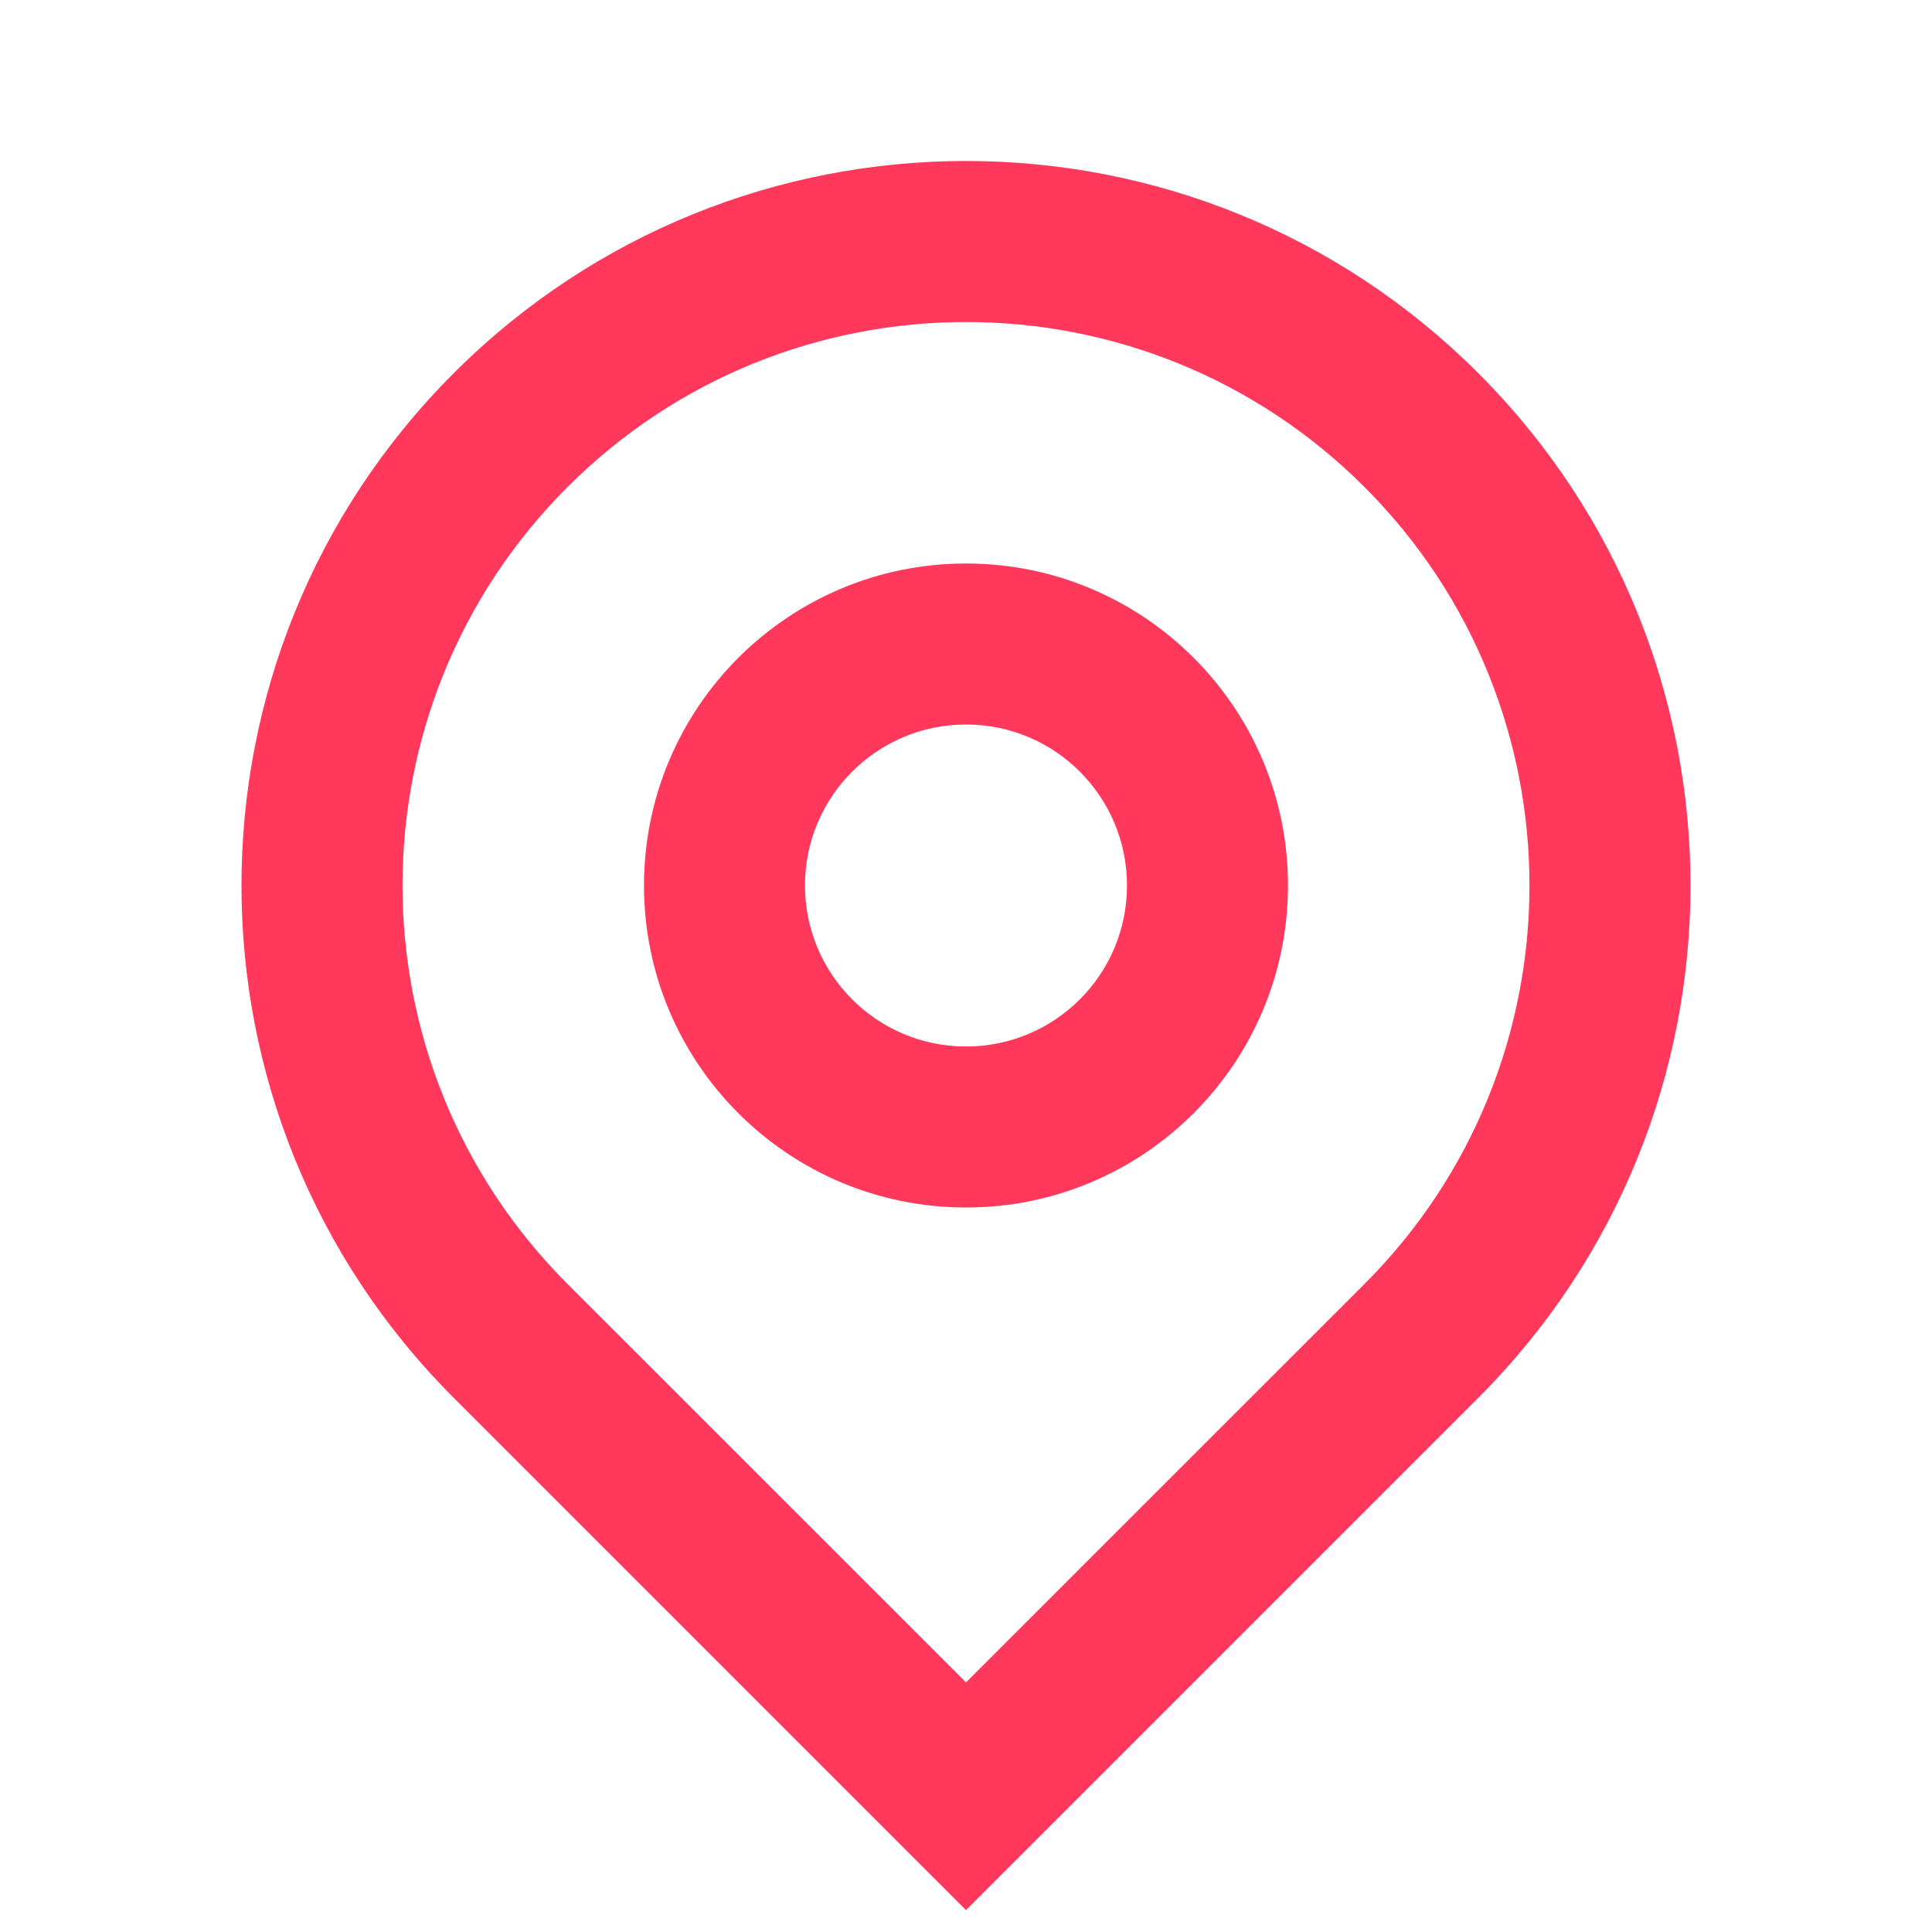
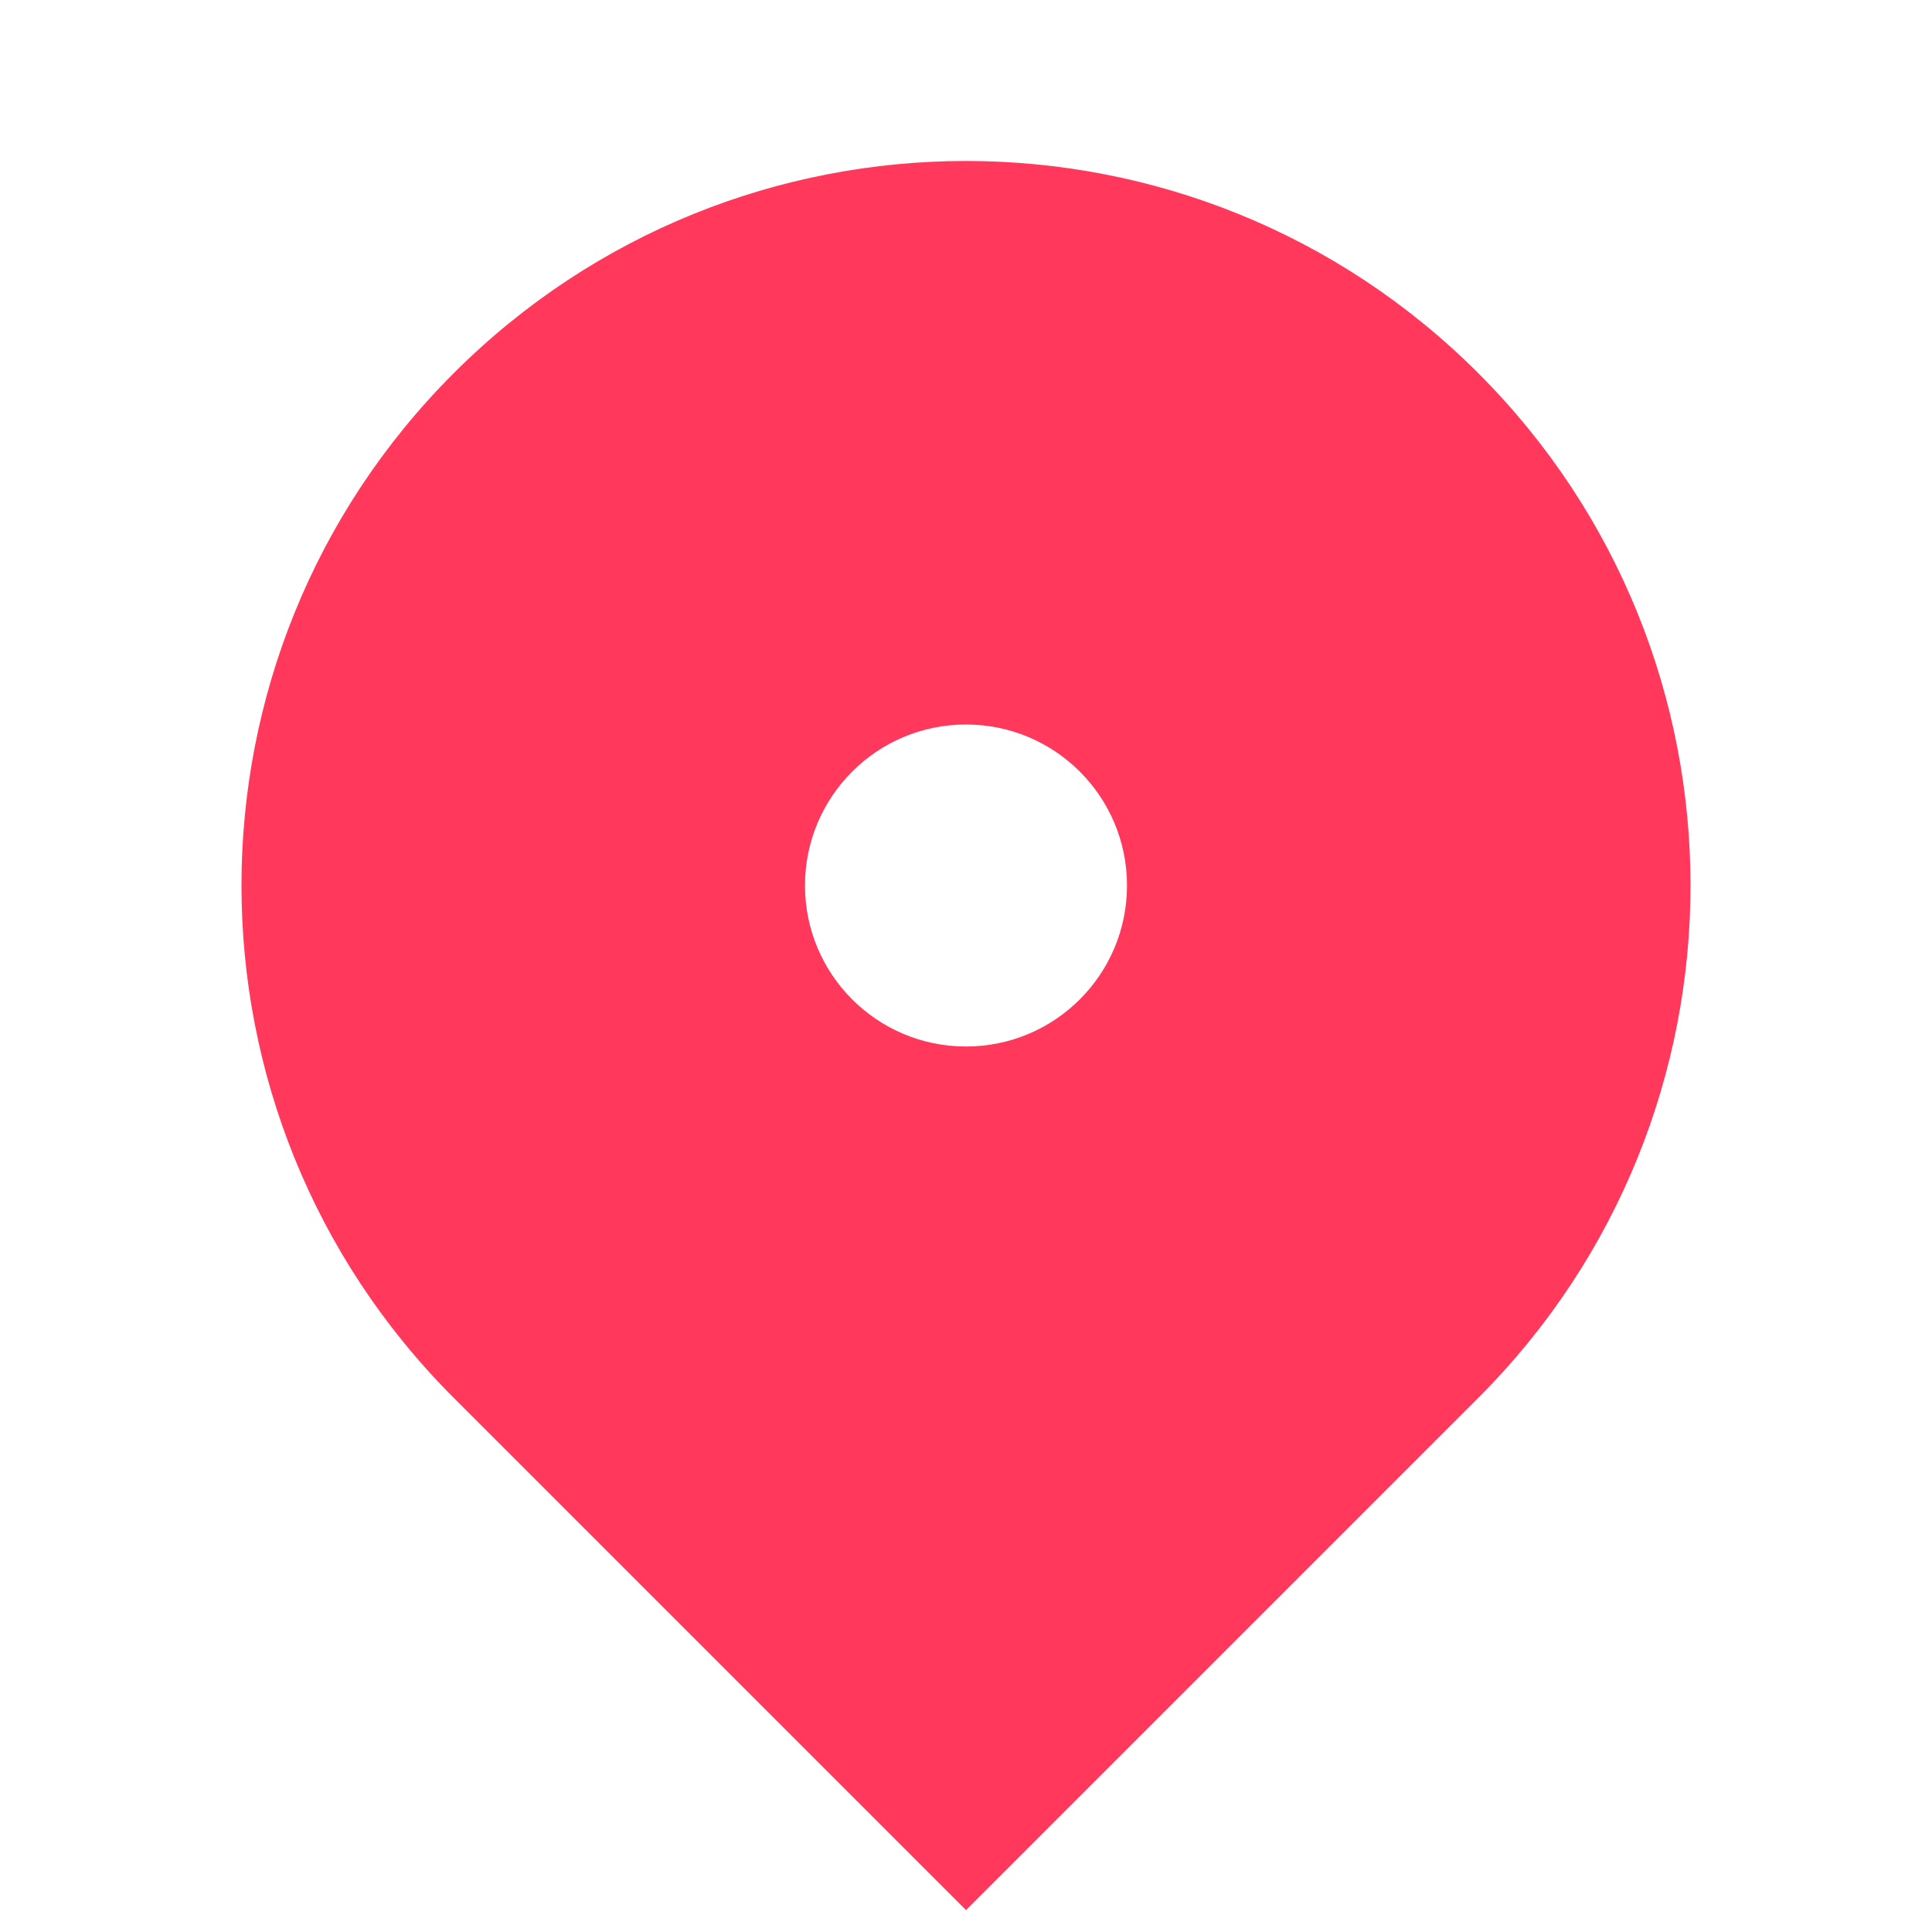
<svg xmlns="http://www.w3.org/2000/svg" viewBox="0 0 24 24" fill="rgba(255,56,92,1)">
-   <path d="M12 20.899L16.95 15.95C19.683 13.216 19.683 8.784 16.95 6.05C14.216 3.317 9.784 3.317 7.05 6.05C4.317 8.784 4.317 13.216 7.05 15.95L12 20.899ZM12 23.728L5.636 17.364C2.121 13.849 2.121 8.151 5.636 4.636C9.151 1.121 14.849 1.121 18.364 4.636C21.879 8.151 21.879 13.849 18.364 17.364L12 23.728ZM12 13C13.105 13 14 12.105 14 11C14 9.895 13.105 9 12 9C10.895 9 10 9.895 10 11C10 12.105 10.895 13 12 13ZM12 15C9.791 15 8 13.209 8 11C8 8.791 9.791 7 12 7C14.209 7 16 8.791 16 11C16 13.209 14.209 15 12 15Z" />
+   <path d="M18.364 17.364L12 23.728L5.636 17.364C2.121 13.849 2.121 8.151 5.636 4.636C9.151 1.121 14.849 1.121 18.364 4.636C21.879 8.151 21.879 13.849 18.364 17.364ZM12 13C13.105 13 14 12.105 14 11C14 9.895 13.105 9 12 9C10.895 9 10 9.895 10 11C10 12.105 10.895 13 12 13Z" />
</svg>
